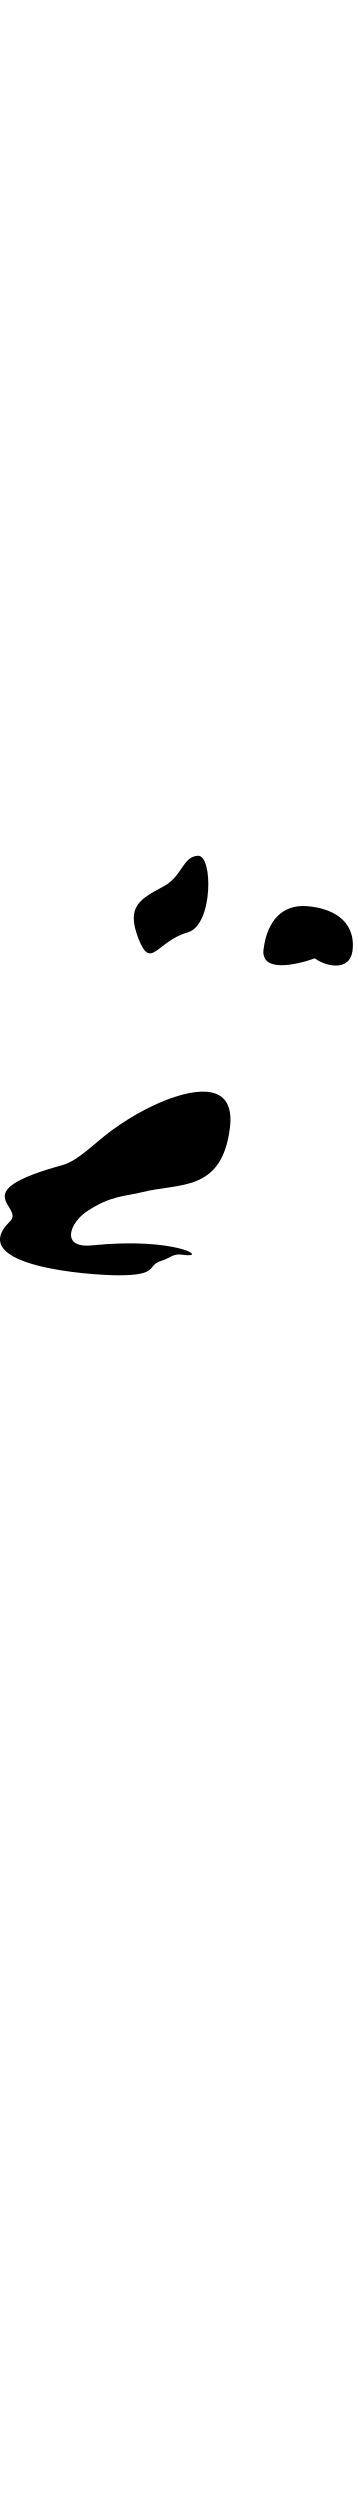
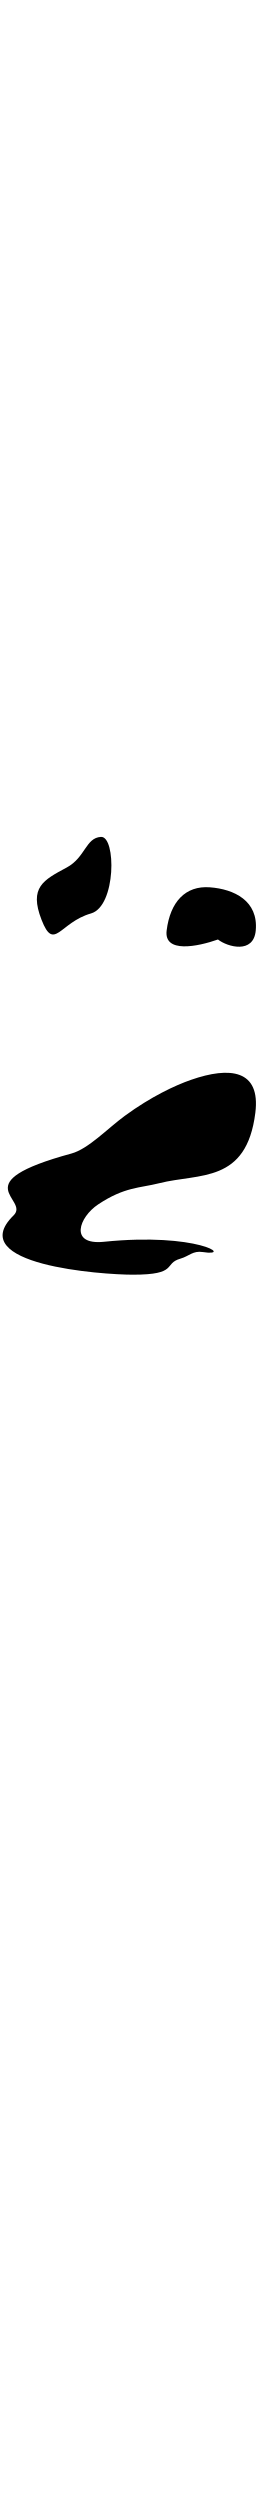
- <svg xmlns="http://www.w3.org/2000/svg" width="20" height="140" viewBox="0 0 20 140" fill="none">
-   <path d="M10.525 52.208C11.937 51.804 11.937 47.871 11.08 47.922C10.223 47.972 10.213 49.071 9.165 49.635C7.854 50.341 7.048 50.746 7.753 52.56C8.459 54.375 8.761 52.711 10.525 52.208Z" fill="black" />
-   <path d="M14.759 53.164C14.598 54.454 16.49 54.071 17.632 53.668C18.17 54.087 19.628 54.494 19.749 53.164C19.9 51.501 18.539 50.845 17.178 50.744C15.818 50.644 14.961 51.551 14.759 53.164Z" fill="black" />
-   <path d="M9.593 61.493C11.578 60.801 13.149 60.969 12.874 63.168C12.422 66.782 10.024 66.239 7.98 66.757C6.982 67.01 6.22 66.937 4.868 67.836C3.894 68.484 3.375 69.922 5.158 69.74C9.914 69.255 11.786 70.513 10.2 70.263C9.689 70.183 9.505 70.471 9.056 70.6C8.173 70.853 8.97 71.417 6.634 71.417C5.076 71.417 -2.023 70.924 0.56 68.395C1.413 67.56 -2.045 66.757 3.507 65.244C4.369 65.009 5.334 63.98 6.22 63.328C7.558 62.345 8.801 61.769 9.593 61.493Z" fill="black" />
+ <svg xmlns="http://www.w3.org/2000/svg" width="15" height="140" viewBox="0 0 15 140" fill="none">
+   <path d="M5.098 51.152C6.509 50.749 6.509 46.816 5.652 46.866C4.795 46.917 4.785 48.015 3.737 48.58C2.427 49.285 1.62 49.69 2.325 51.505C3.031 53.319 3.334 51.656 5.098 51.152Z" fill="black" />
+   <path d="M9.332 52.108C9.171 53.398 11.062 53.015 12.205 52.612C12.743 53.032 14.201 53.438 14.322 52.108C14.473 50.445 13.112 49.79 11.751 49.689C10.39 49.588 9.533 50.495 9.332 52.108Z" fill="black" />
+   <path d="M10.691 60.473C12.874 59.712 14.601 59.898 14.299 62.315C13.802 66.288 11.165 65.691 8.918 66.26C7.821 66.538 6.984 66.458 5.498 67.446C4.426 68.159 3.856 69.74 5.816 69.54C11.044 69.007 13.103 70.39 11.359 70.115C10.797 70.027 10.595 70.344 10.102 70.485C9.13 70.763 10.007 71.383 7.439 71.383C5.726 71.383 -2.079 70.841 0.762 68.061C1.699 67.143 -2.102 66.26 4.001 64.597C4.949 64.338 6.009 63.207 6.984 62.491C8.454 61.41 9.821 60.776 10.691 60.473Z" fill="black" />
</svg>
